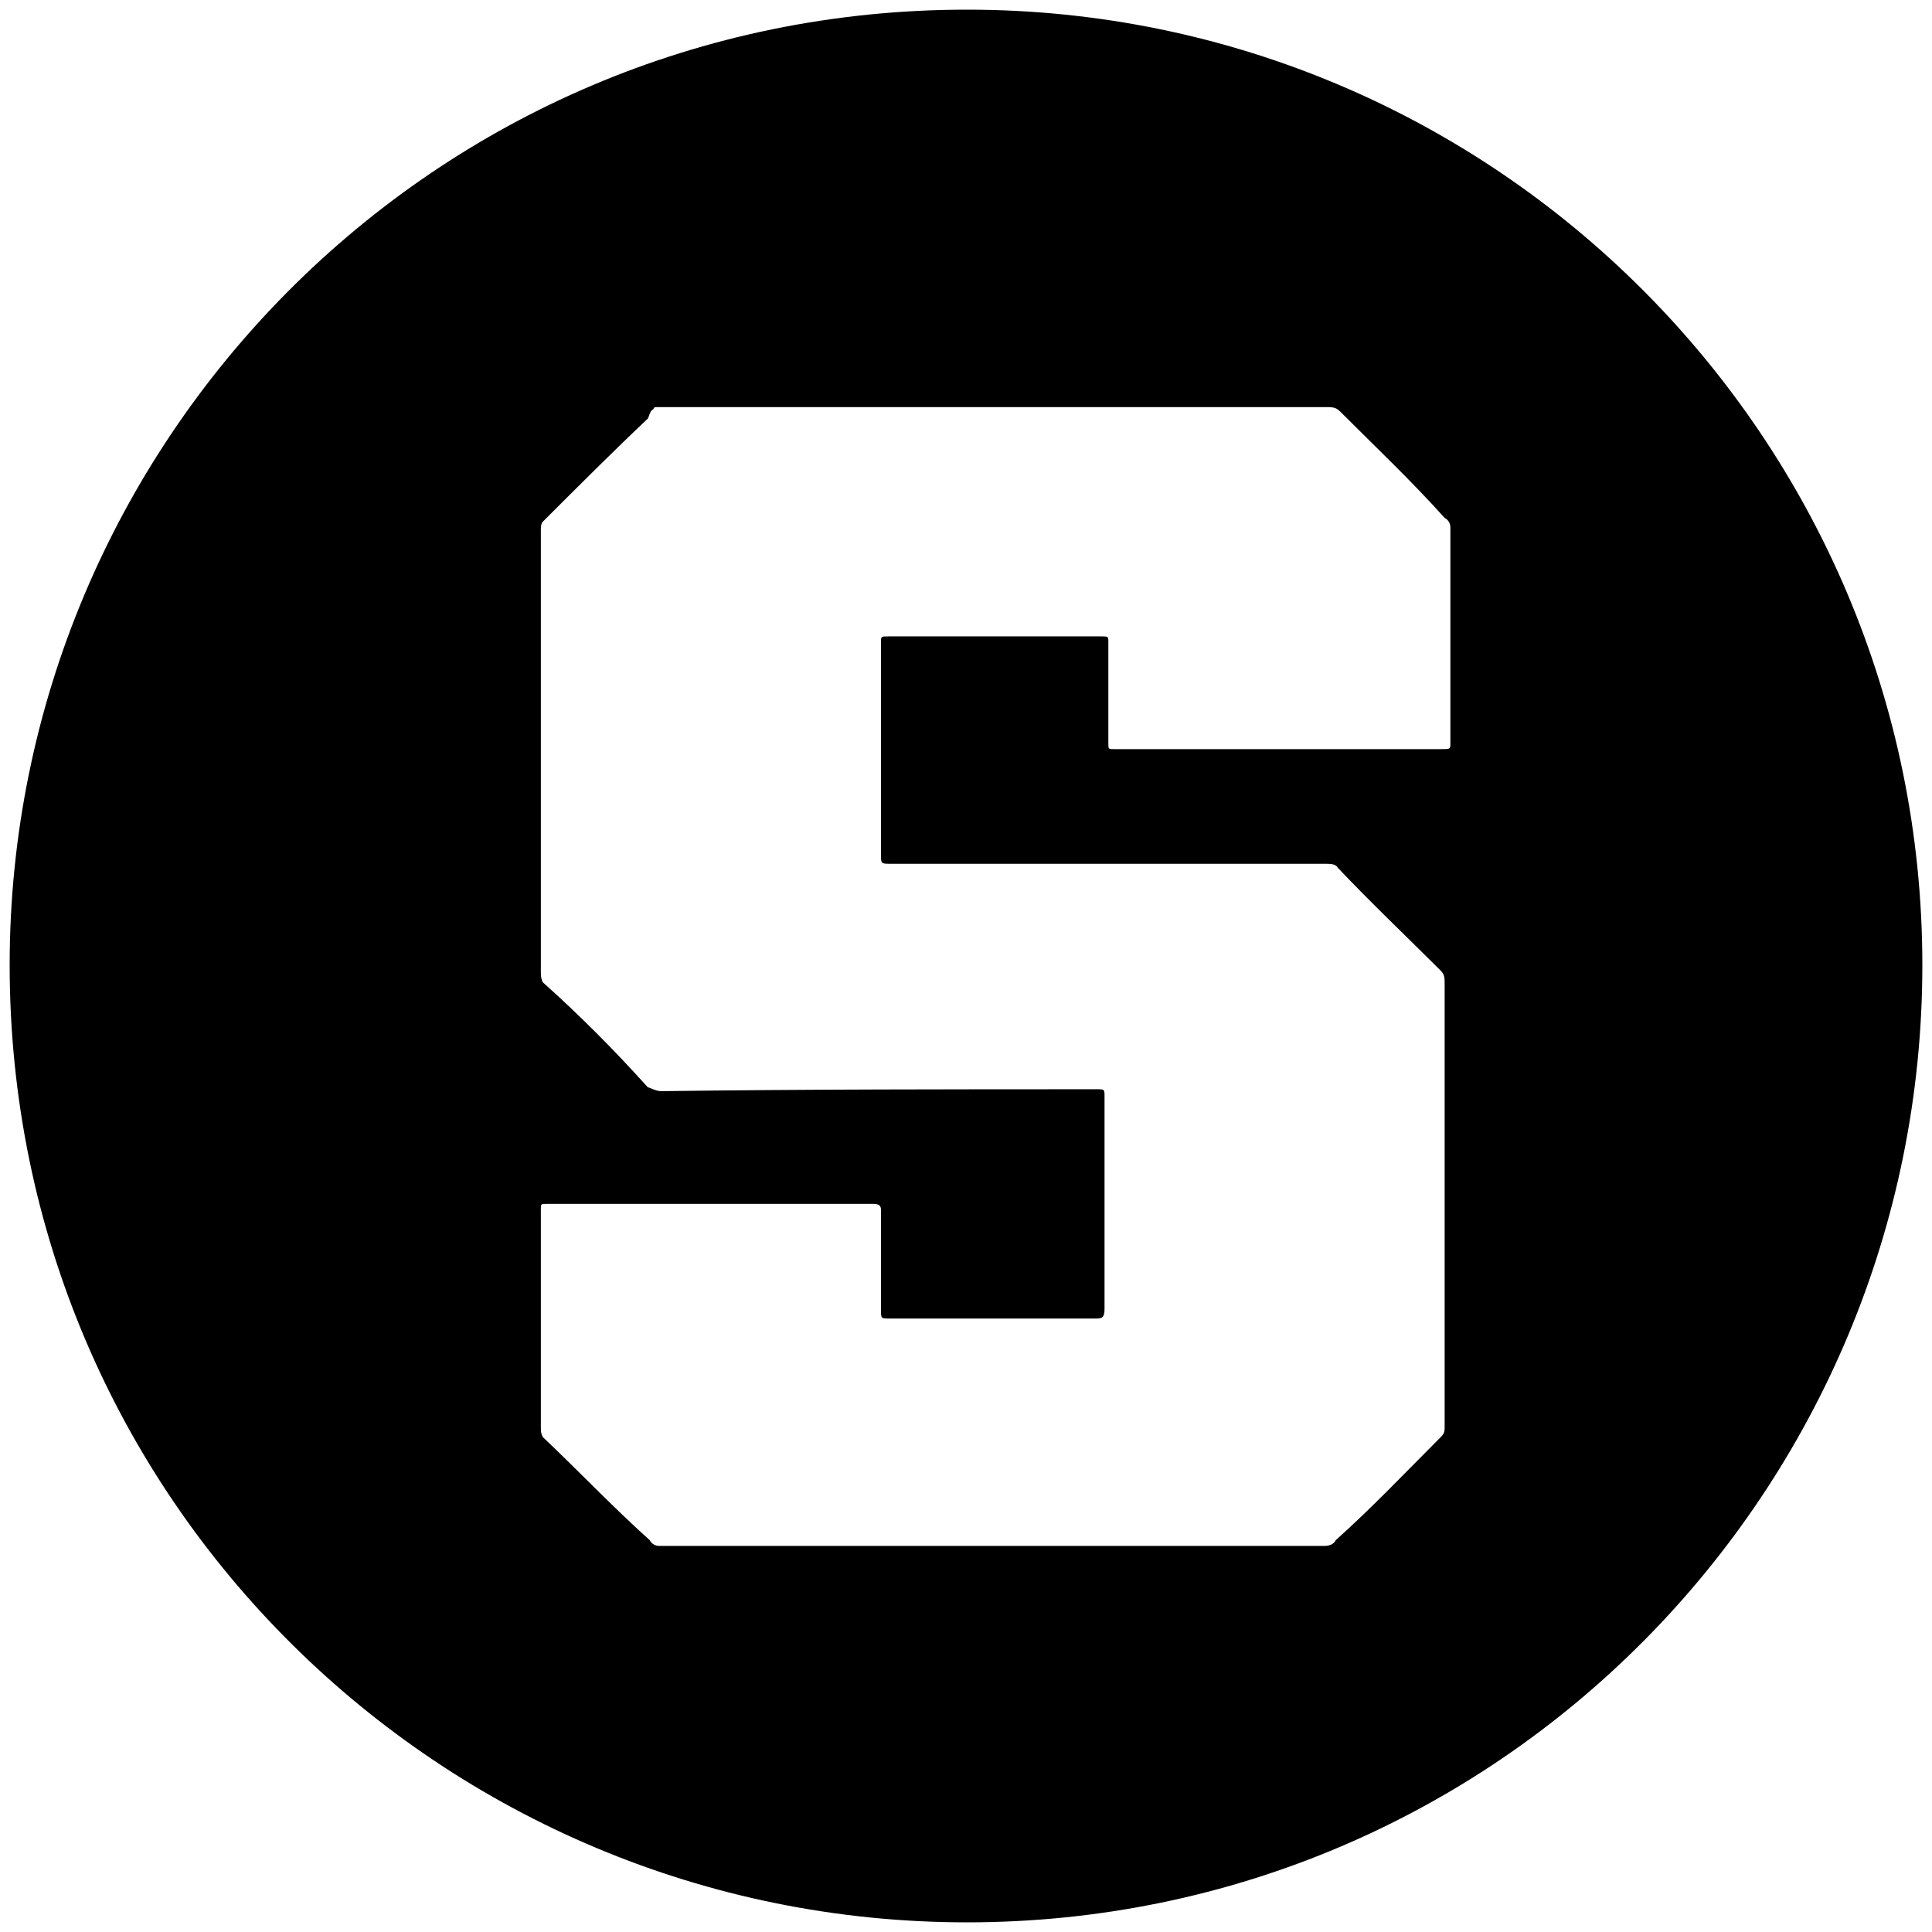
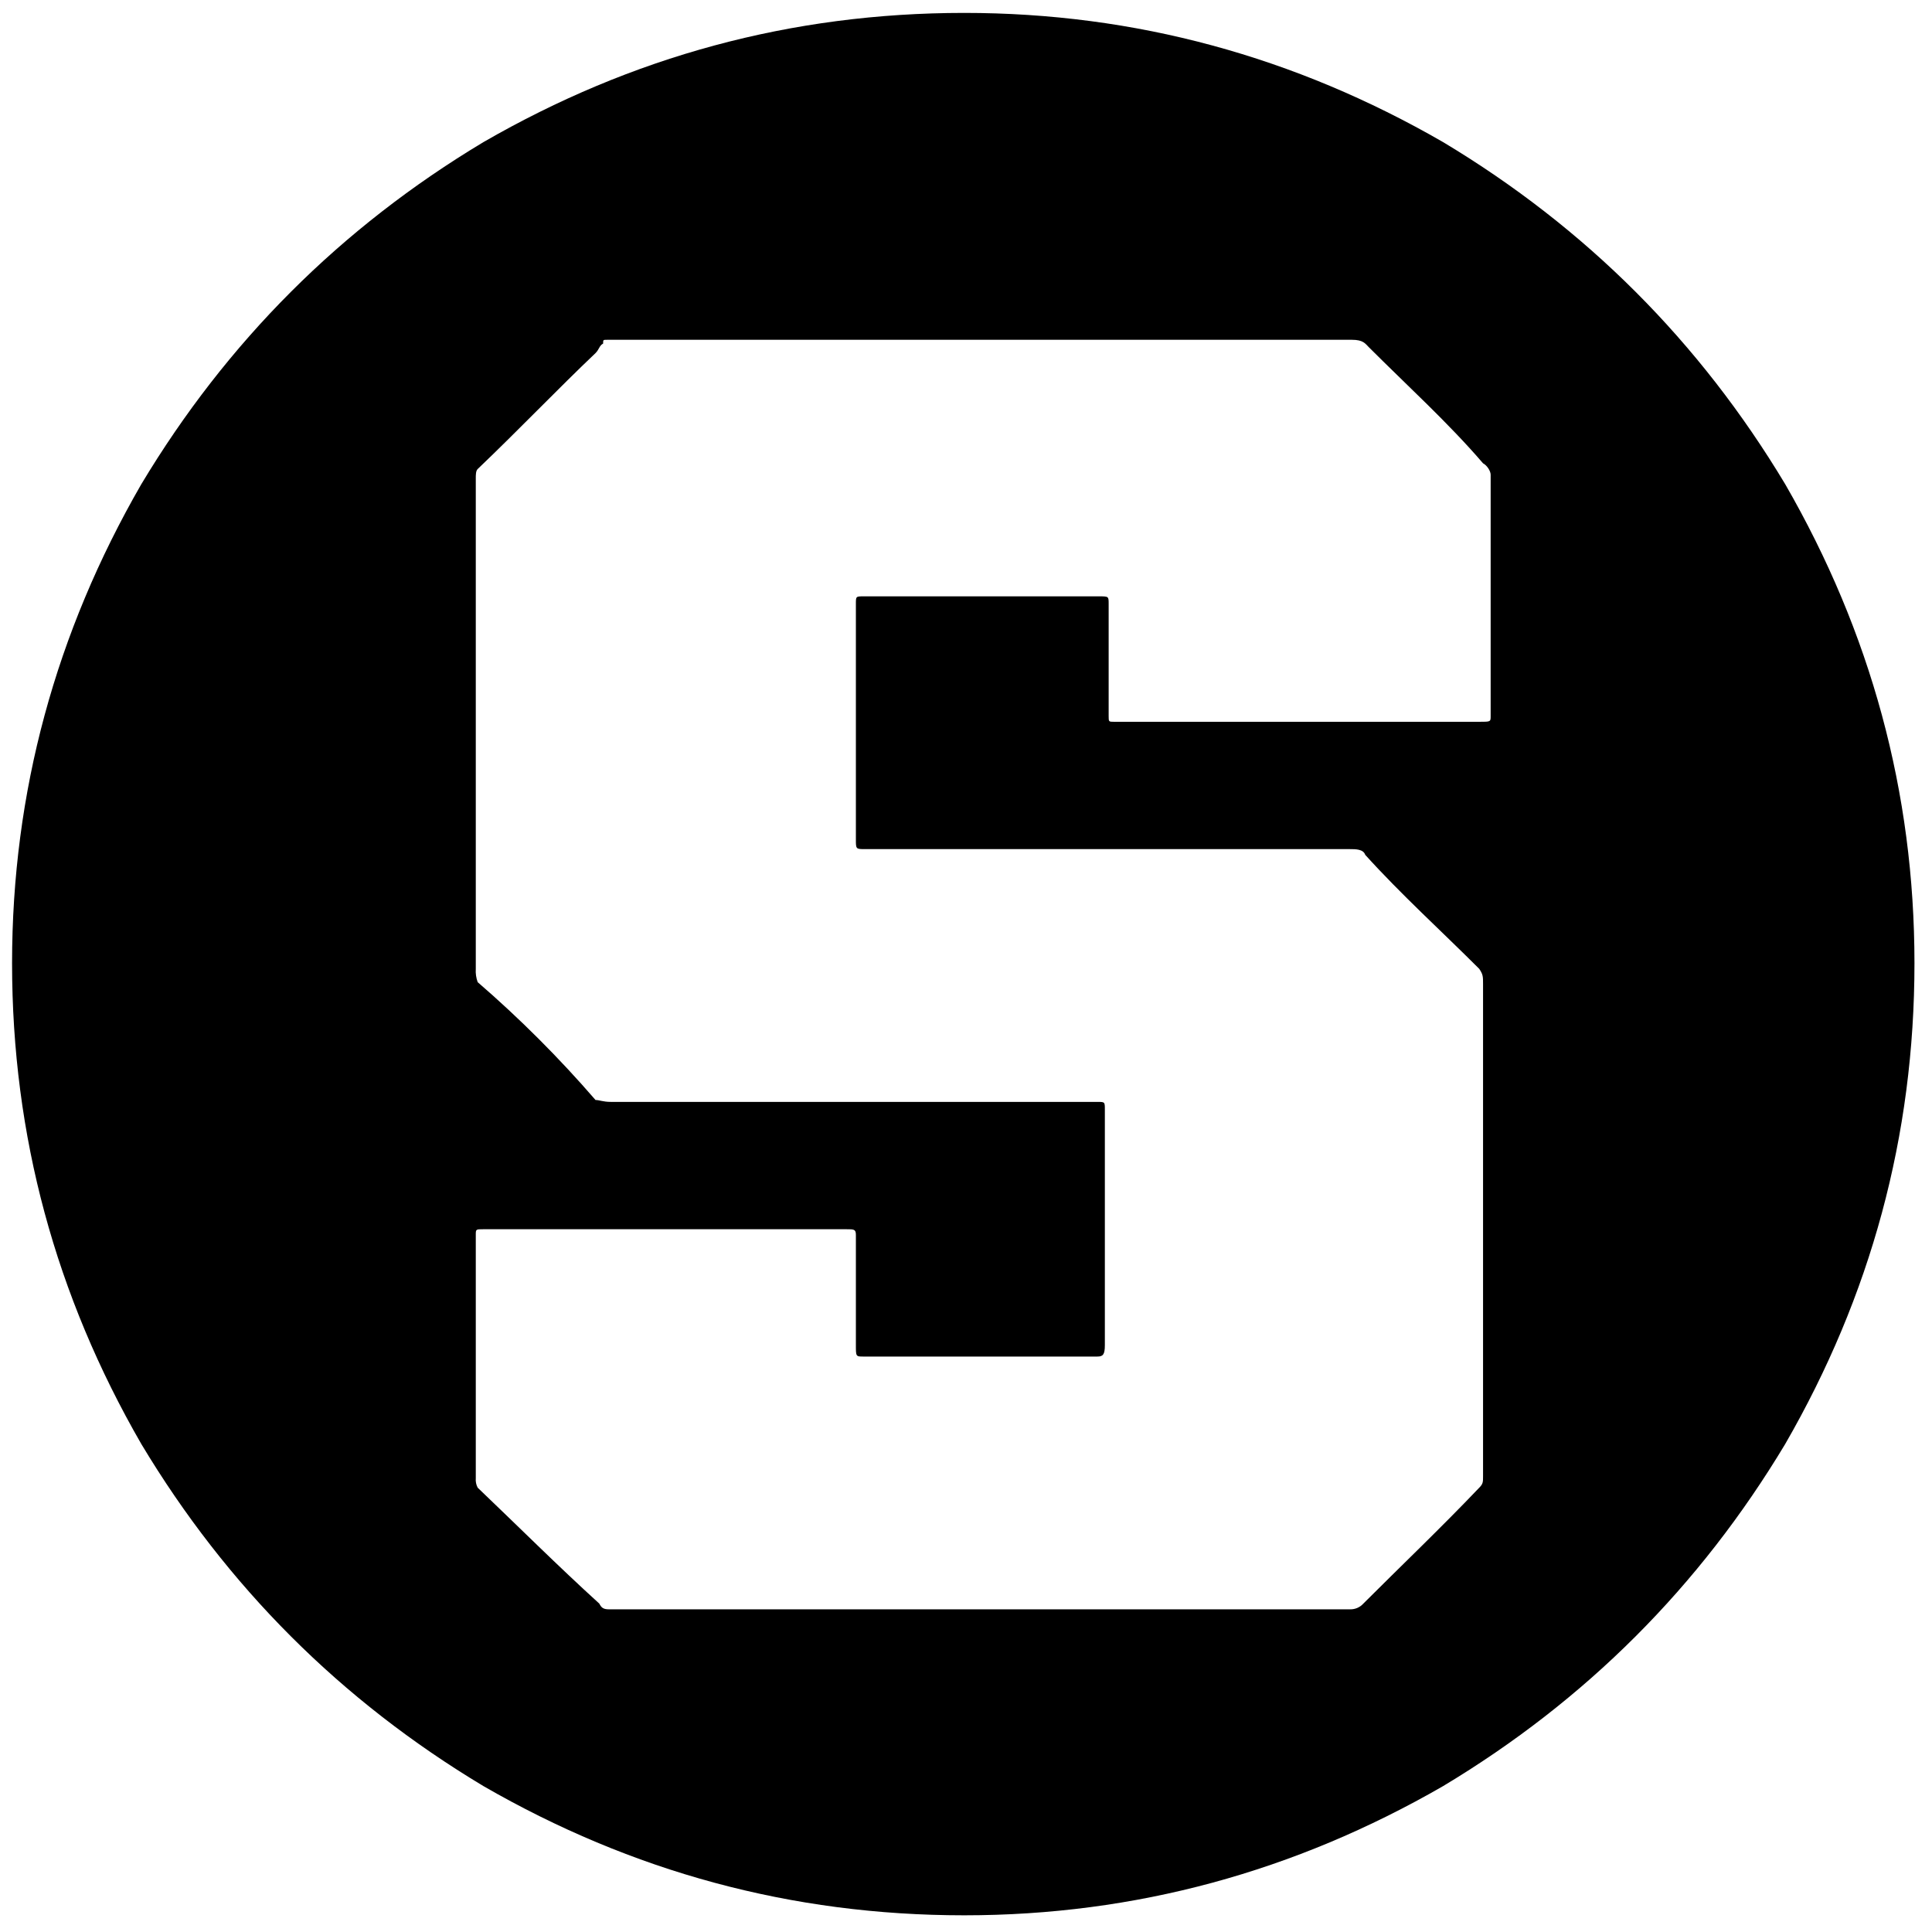
- <svg xmlns="http://www.w3.org/2000/svg" width="1000" height="1000">
-   <path d="M500.496 995.003c275.935 0 494.507-224.506 494.507-495.496C995.003 226.54 773.464 5 500.496 5 223.572 5 5 229.506 5 499.507c0 276.924 224.506 495.496 495.496 495.496zM279.946 738.85V626.1c0-2.967 0-2.967 2.967-2.967h169.121c2.968 0 3.957.989 3.957 2.967v51.429c0 4.945 0 4.945 3.956 4.945h107.802c2.967 0 3.956-.99 3.956-4.945V567.75c0-3.957 0-3.957-3.956-3.957-75.165 0-150.33 0-225.495.99-2.967 0-5.934-1.979-6.923-1.979-17.802-19.78-35.605-37.582-54.396-54.396-.989-1.978-.989-3.956-.989-5.934V275.001c0-1.978 0-3.956.989-4.945 18.791-18.791 36.594-36.594 54.396-53.407.989-1.978.989-3.956 2.967-4.945 0-.989.989-.989 1.978-.989H687.42c3.956 0 4.945.989 6.923 2.967 17.802 17.802 36.593 35.605 53.407 54.396 1.978.989 2.967 2.967 2.967 4.945V384.78c0 2.968 0 2.968-4.945 2.968H576.65c-2.967 0-2.967 0-2.967-2.968v-52.417c0-2.967 0-2.967-3.956-2.967h-109.78c-3.956 0-3.956 0-3.956 2.967v109.78c0 4.945 0 4.945 4.945 4.945h224.506c2.967 0 5.934 0 6.923 1.978 17.802 18.792 35.604 35.605 53.407 53.407 1.978 1.978 1.978 3.956 1.978 6.923V737.86c0 2.967 0 3.956-1.978 5.934-17.803 17.802-35.605 36.593-54.396 53.406-.99 1.978-2.967 2.967-5.934 2.967H341.265c-1.978 0-3.956-.989-4.945-2.967-18.791-16.813-36.594-35.604-55.385-53.406-.989-1.978-.989-2.967-.989-4.945z" style="fill:#000;fill-opacity:1;fill-rule:nonzero;stroke:none;" />
+ <svg xmlns="http://www.w3.org/2000/svg" viewBox="0 0 1000 1000">
+   <path d="M507.93,175.875H699.75c5.9,0,6.886,1.967,8.854,3.934,19.673,19.674,41.315,39.348,59.021,60.006,1.968.984,3.935,3.935,3.935,5.9V370.646c0,2.952,0,2.952-5.9,2.952H576.788c-2.951,0-2.951,0-2.951-2.952V312.608c0-3.934,0-3.934-4.918-3.934H446.94c-3.934,0-3.934,0-3.934,3.934V434.587c0,4.918,0,4.918,4.918,4.918H698.767c2.951,0,6.885,0,7.869,2.951,18.69,20.658,39.348,39.348,59.022,59.022,1.967,2.951,1.967,3.935,1.967,7.87V764.125c0,2.951,0,3.935-1.967,5.9-19.674,20.658-40.332,40.332-60.006,60.006a8.929,8.929,0,0,1-6.885,2.951H315.125c-2.951,0-3.935-.984-4.918-2.951-21.642-19.674-41.316-39.348-62.957-60.006a8.864,8.864,0,0,1-.984-4.918V639.2c0-2.951,0-2.951,3.935-2.951H438.087c3.935,0,4.919,0,4.919,2.951V696.25c0,5.9,0,5.9,3.934,5.9H567.935c2.951,0,3.935-.984,3.935-5.9V574.272c0-3.935,0-3.935-3.935-3.935H316.109c-3.935,0-5.9-.984-7.87-.984a594.889,594.889,0,0,0-60.989-60.989,16.736,16.736,0,0,1-.984-6.886V247.684c0-1.967,0-3.934.984-4.918,21.641-20.658,41.315-41.315,60.989-60,1.968-1.968,1.968-3.935,3.935-4.919,0-1.967,0-1.967,1.967-1.967H507.93ZM746.968,73.57C670.239,29.3,587.609,6.679,499.076,6.679,409.56,6.679,326.929,29.3,250.2,73.57q-110.665,66.4-177.065,177.066C28.87,327.364,6.245,409.994,6.245,498.527c0,89.516,22.625,172.147,66.891,248.875q66.4,110.665,177.065,177.065c76.728,44.267,159.359,66.892,248.875,66.892,88.533,0,171.163-22.625,247.892-66.892q110.666-66.4,177.065-177.065c44.266-76.728,66.891-159.359,66.891-248.875,0-88.533-22.625-171.163-66.891-247.891Q857.634,139.969,746.968,73.57Z" />
</svg>
